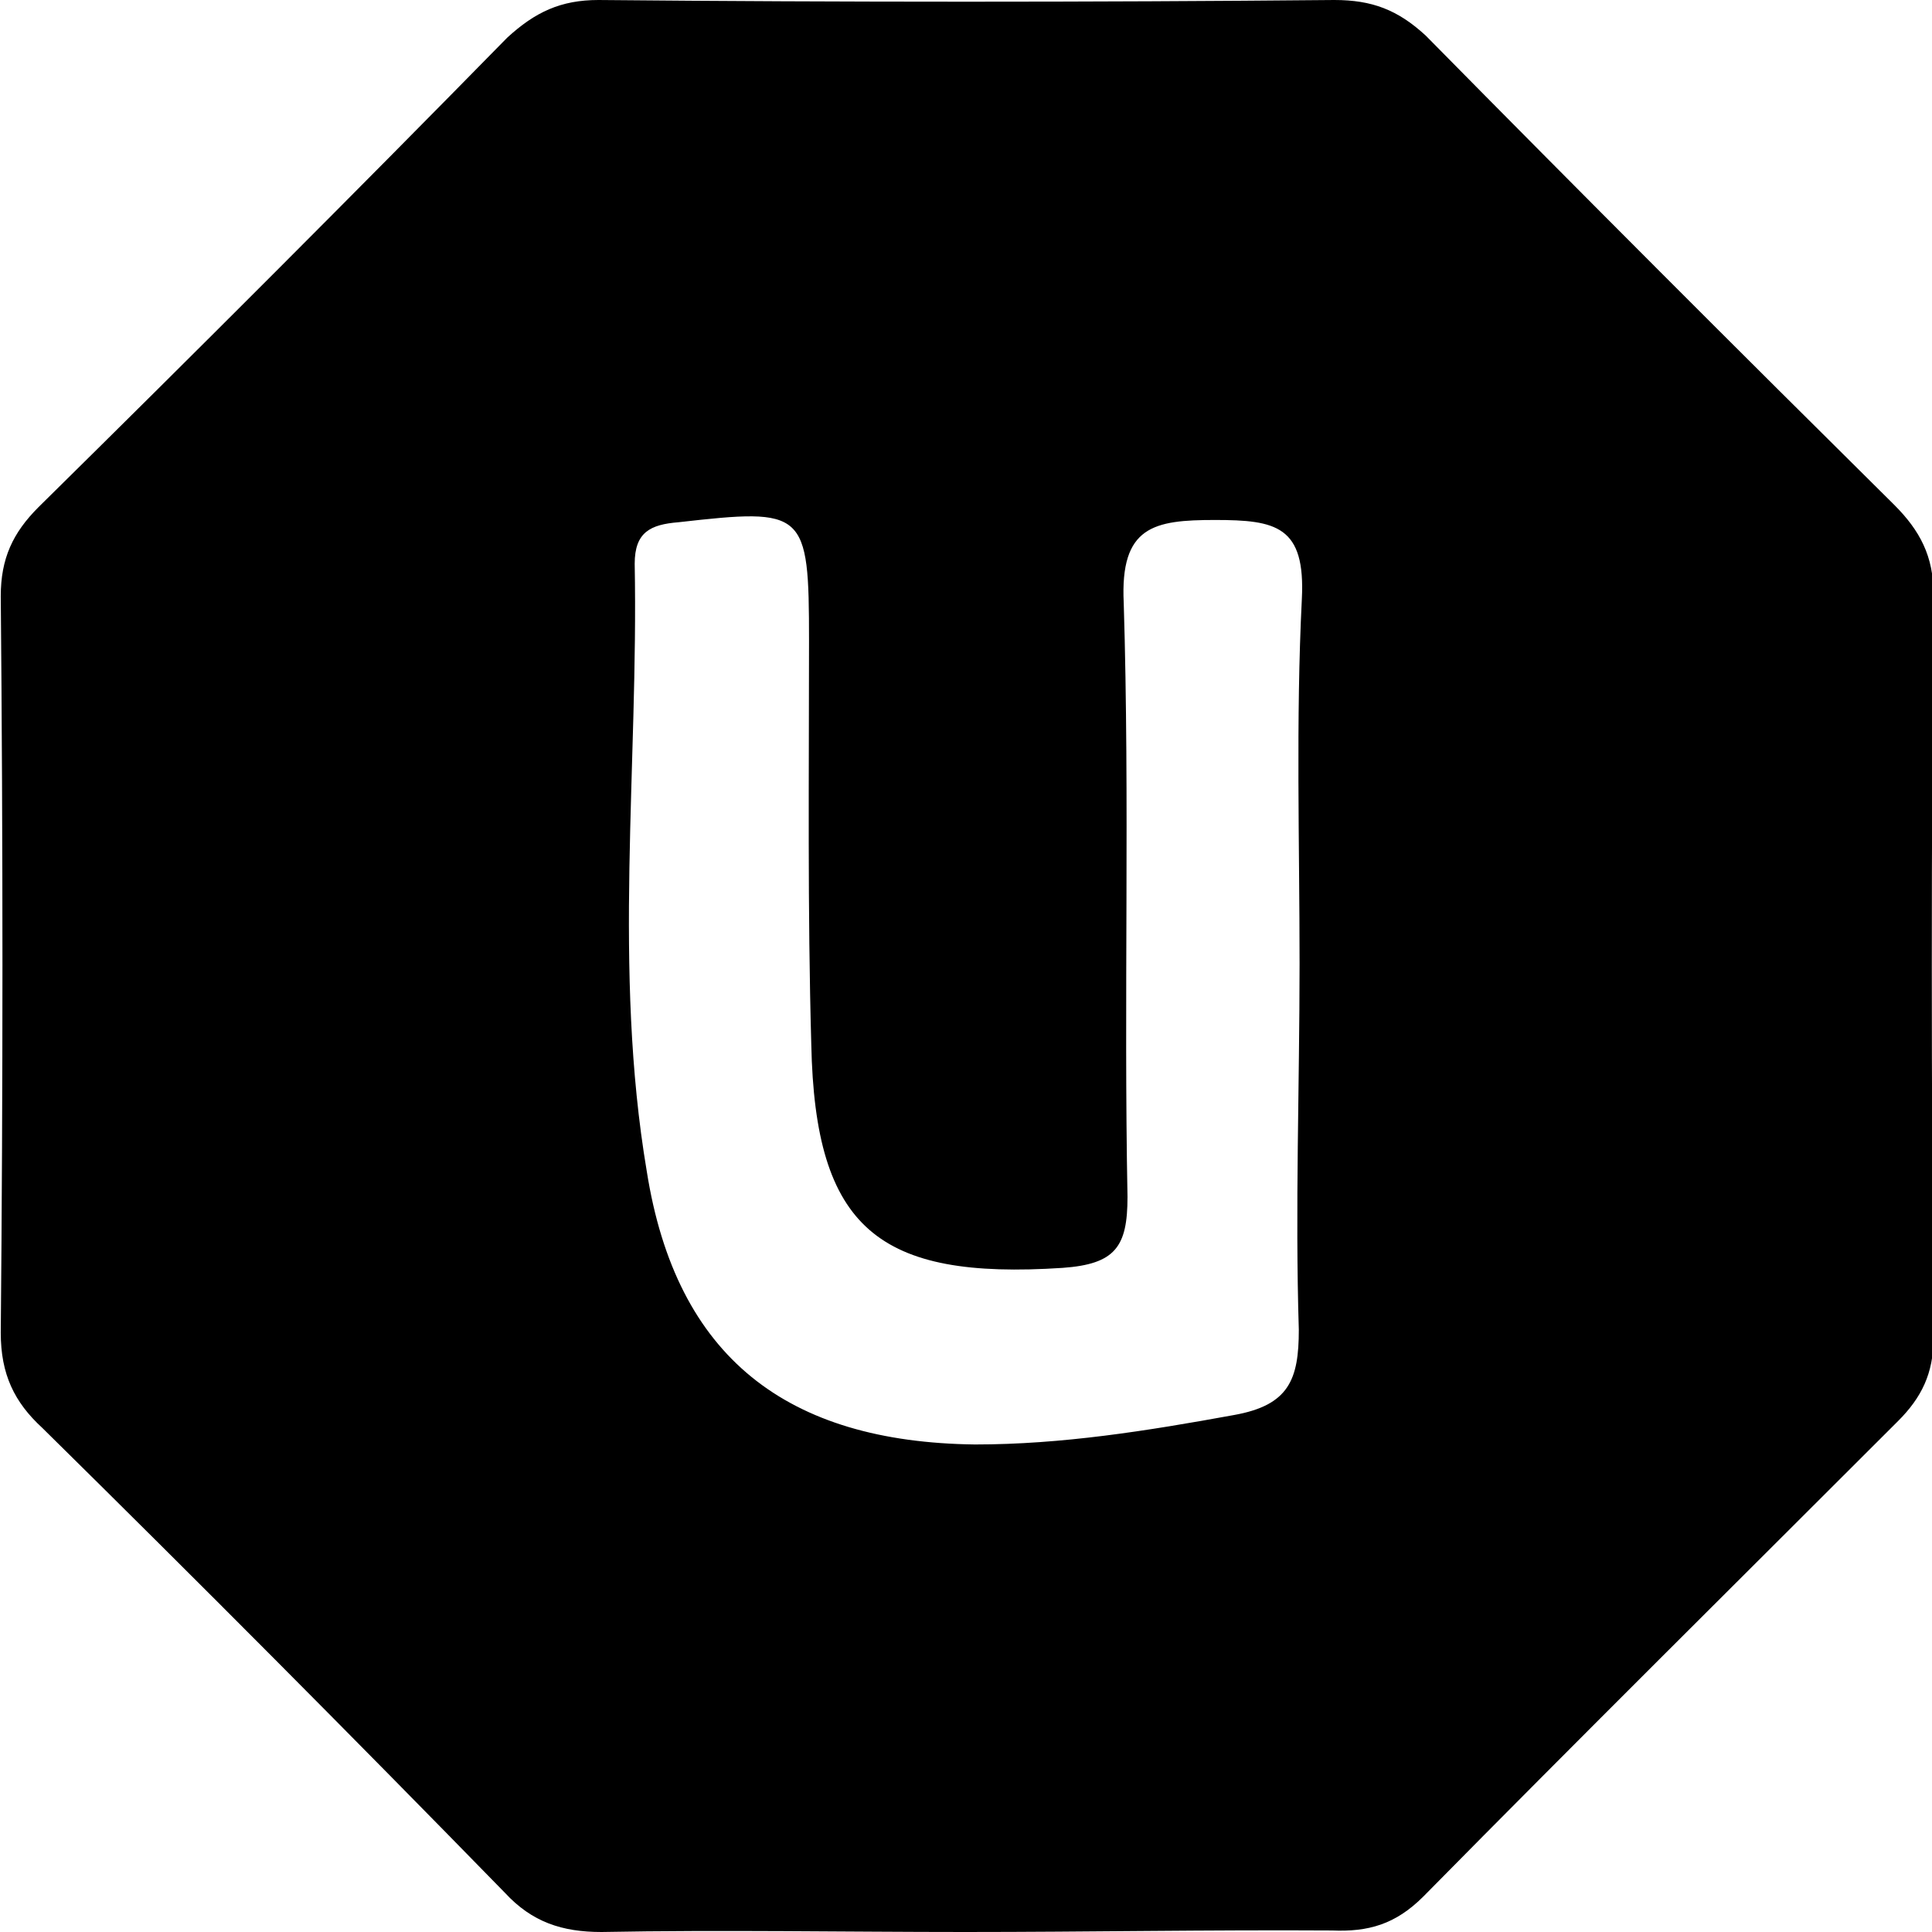
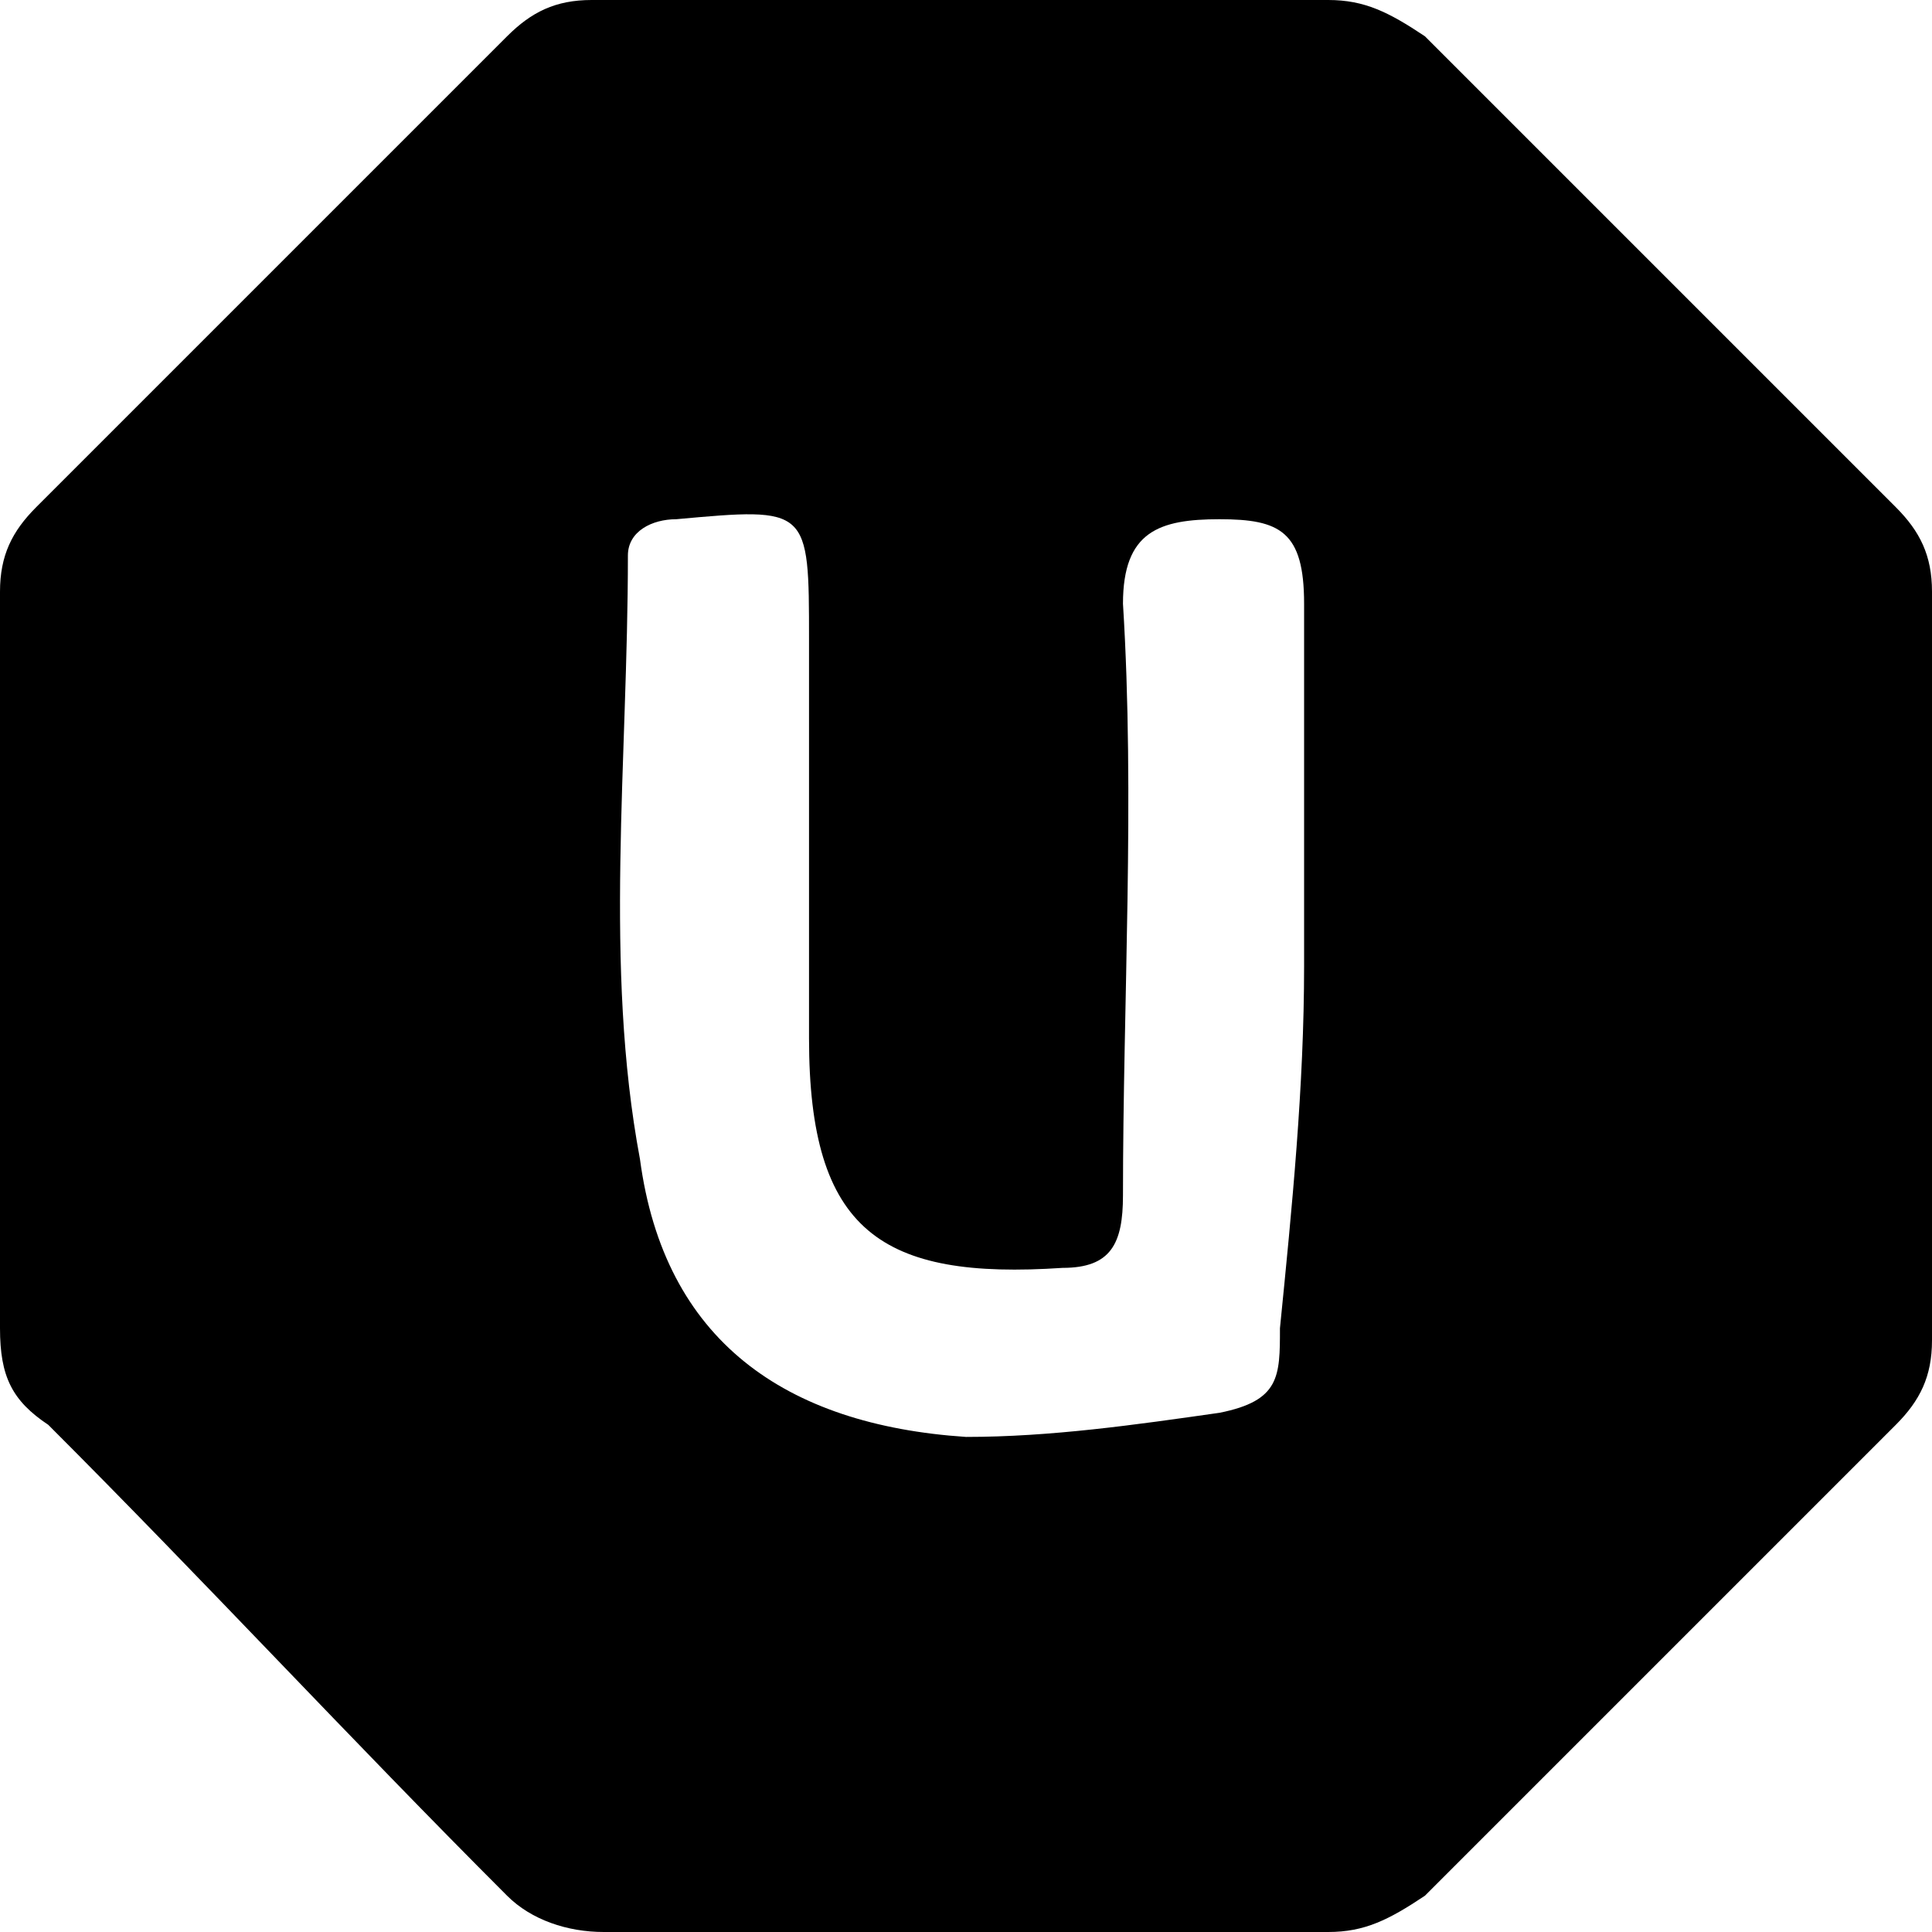
- <svg xmlns="http://www.w3.org/2000/svg" version="1.1" id="Layer_1" x="0px" y="0px" viewBox="-128 122 256 256" enable-background="new -128 122 256 256" xml:space="preserve">
-   <path d="M-0.1,378c-16,0-32.2-0.3-48.2,0c-5.2,0-9.2-1.3-12.8-5.2c-20.2-20.7-40.6-41.2-61.3-61.6c-3.7-3.4-5.5-7.1-5.5-12.6  c0.3-32.5,0.3-65,0-97.6c0-5,1.6-8.4,5-11.8c21-20.7,41.7-41.4,62.1-62.2c3.7-3.4,7.1-5,12.1-5c32.5,0.3,65,0.3,97.5,0  c5,0,8.4,1.3,12.1,4.7c20.7,21,41.4,41.7,62.1,62.2c3.4,3.4,5.2,6.8,5.2,11.8c-0.3,32.8-0.3,65.6,0,98.6c0,4.7-1.6,7.9-4.7,11  c-21,21-42.2,42-62.9,63c-3.7,3.7-7.3,4.7-12.1,4.5C32.1,377.7,16.1,378-0.1,378z M44.2,249.7c0-16-0.5-32.3,0.3-48.3  c0.5-9.7-3.4-10.5-11.5-10.5s-12.6,0.8-12.1,11c0.8,26.2,0,52.5,0.5,78.7c0,6.6-1.6,8.9-8.6,9.4c-24.4,1.6-32.8-5.2-33.3-29.6  c-0.5-17.8-0.3-35.7-0.3-53.5c0-17.3-0.5-17.6-17.3-15.7c-3.7,0.3-5.8,1.3-5.8,5.5c0.5,26.8-2.9,53.8,1.6,80.5  c3.9,24.7,18.6,35.9,43.5,36.2c11.5,0,22.8-1.8,34.3-3.9c7.3-1.3,8.6-4.7,8.6-11.3C43.6,282,44.2,266,44.2,249.7z" />
+ <svg xmlns="http://www.w3.org/2000/svg" version="1.1" id="Layer_1" x="0px" y="0px" width="16px" height="16px" viewBox="0 0 16 16" enable-background="new 0 0 16 16" xml:space="preserve">
+   <path d="M8,16c-1,0-2,0-3,0c-0.3,0-0.6-0.1-0.8-0.3c-1.3-1.3-2.5-2.6-3.8-3.9C0.1,11.6,0,11.4,0,11C0,9,0,7,0,4.9  c0-0.3,0.1-0.5,0.3-0.7c1.3-1.3,2.6-2.6,3.9-3.9C4.4,0.1,4.6,0,4.9,0C7,0,9,0,11,0c0.3,0,0.5,0.1,0.8,0.3c1.3,1.3,2.6,2.6,3.9,3.9  C15.9,4.4,16,4.6,16,4.9c0,2.1,0,4.1,0,6.2c0,0.3-0.1,0.5-0.3,0.7c-1.3,1.3-2.6,2.6-3.9,3.9C11.5,15.9,11.3,16,11,16  C10,16,9,16,8,16z M10.8,8c0-1,0-2,0-3c0-0.6-0.2-0.7-0.7-0.7S9.3,4.4,9.3,5c0.1,1.6,0,3.3,0,4.9c0,0.4-0.1,0.6-0.5,0.6  c-1.5,0.1-2.1-0.3-2.1-1.9c0-1.1,0-2.2,0-3.3c0-1.1,0-1.1-1.1-1c-0.2,0-0.4,0.1-0.4,0.3c0,1.7-0.2,3.4,0.1,5  c0.2,1.5,1.2,2.2,2.7,2.3c0.7,0,1.4-0.1,2.1-0.2c0.5-0.1,0.5-0.3,0.5-0.7C10.7,10,10.8,9,10.8,8z" />
</svg>
